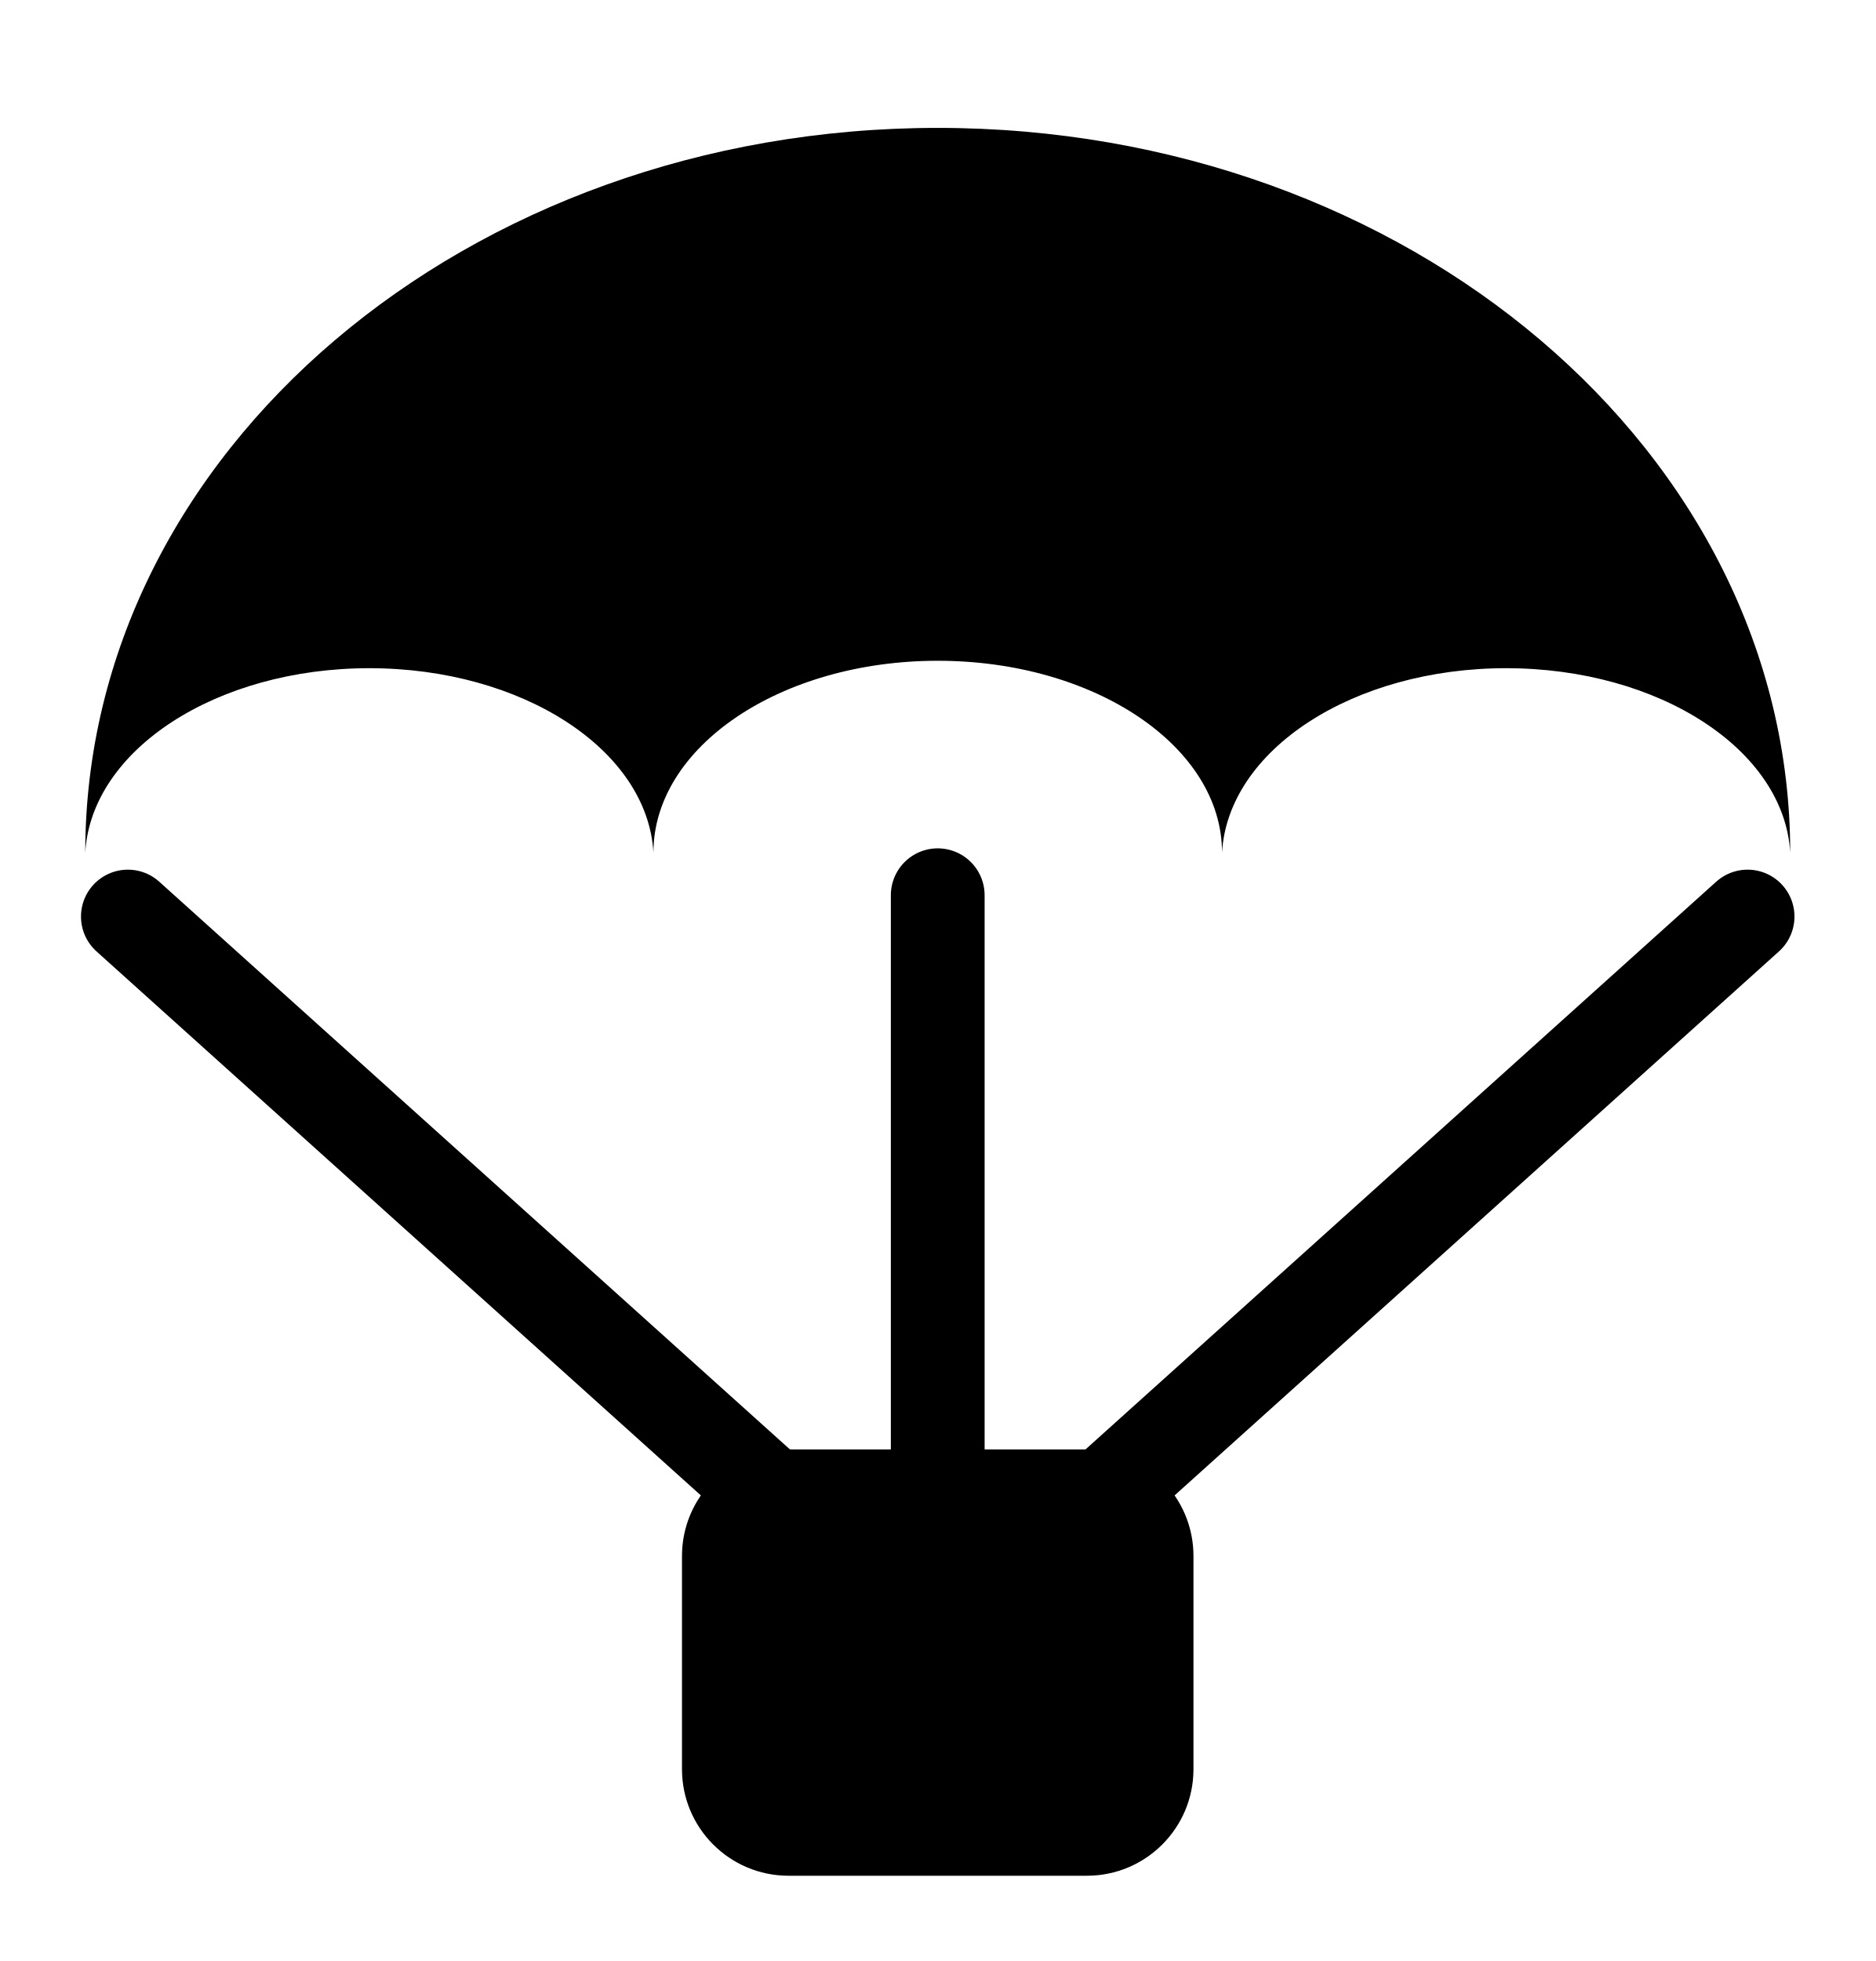
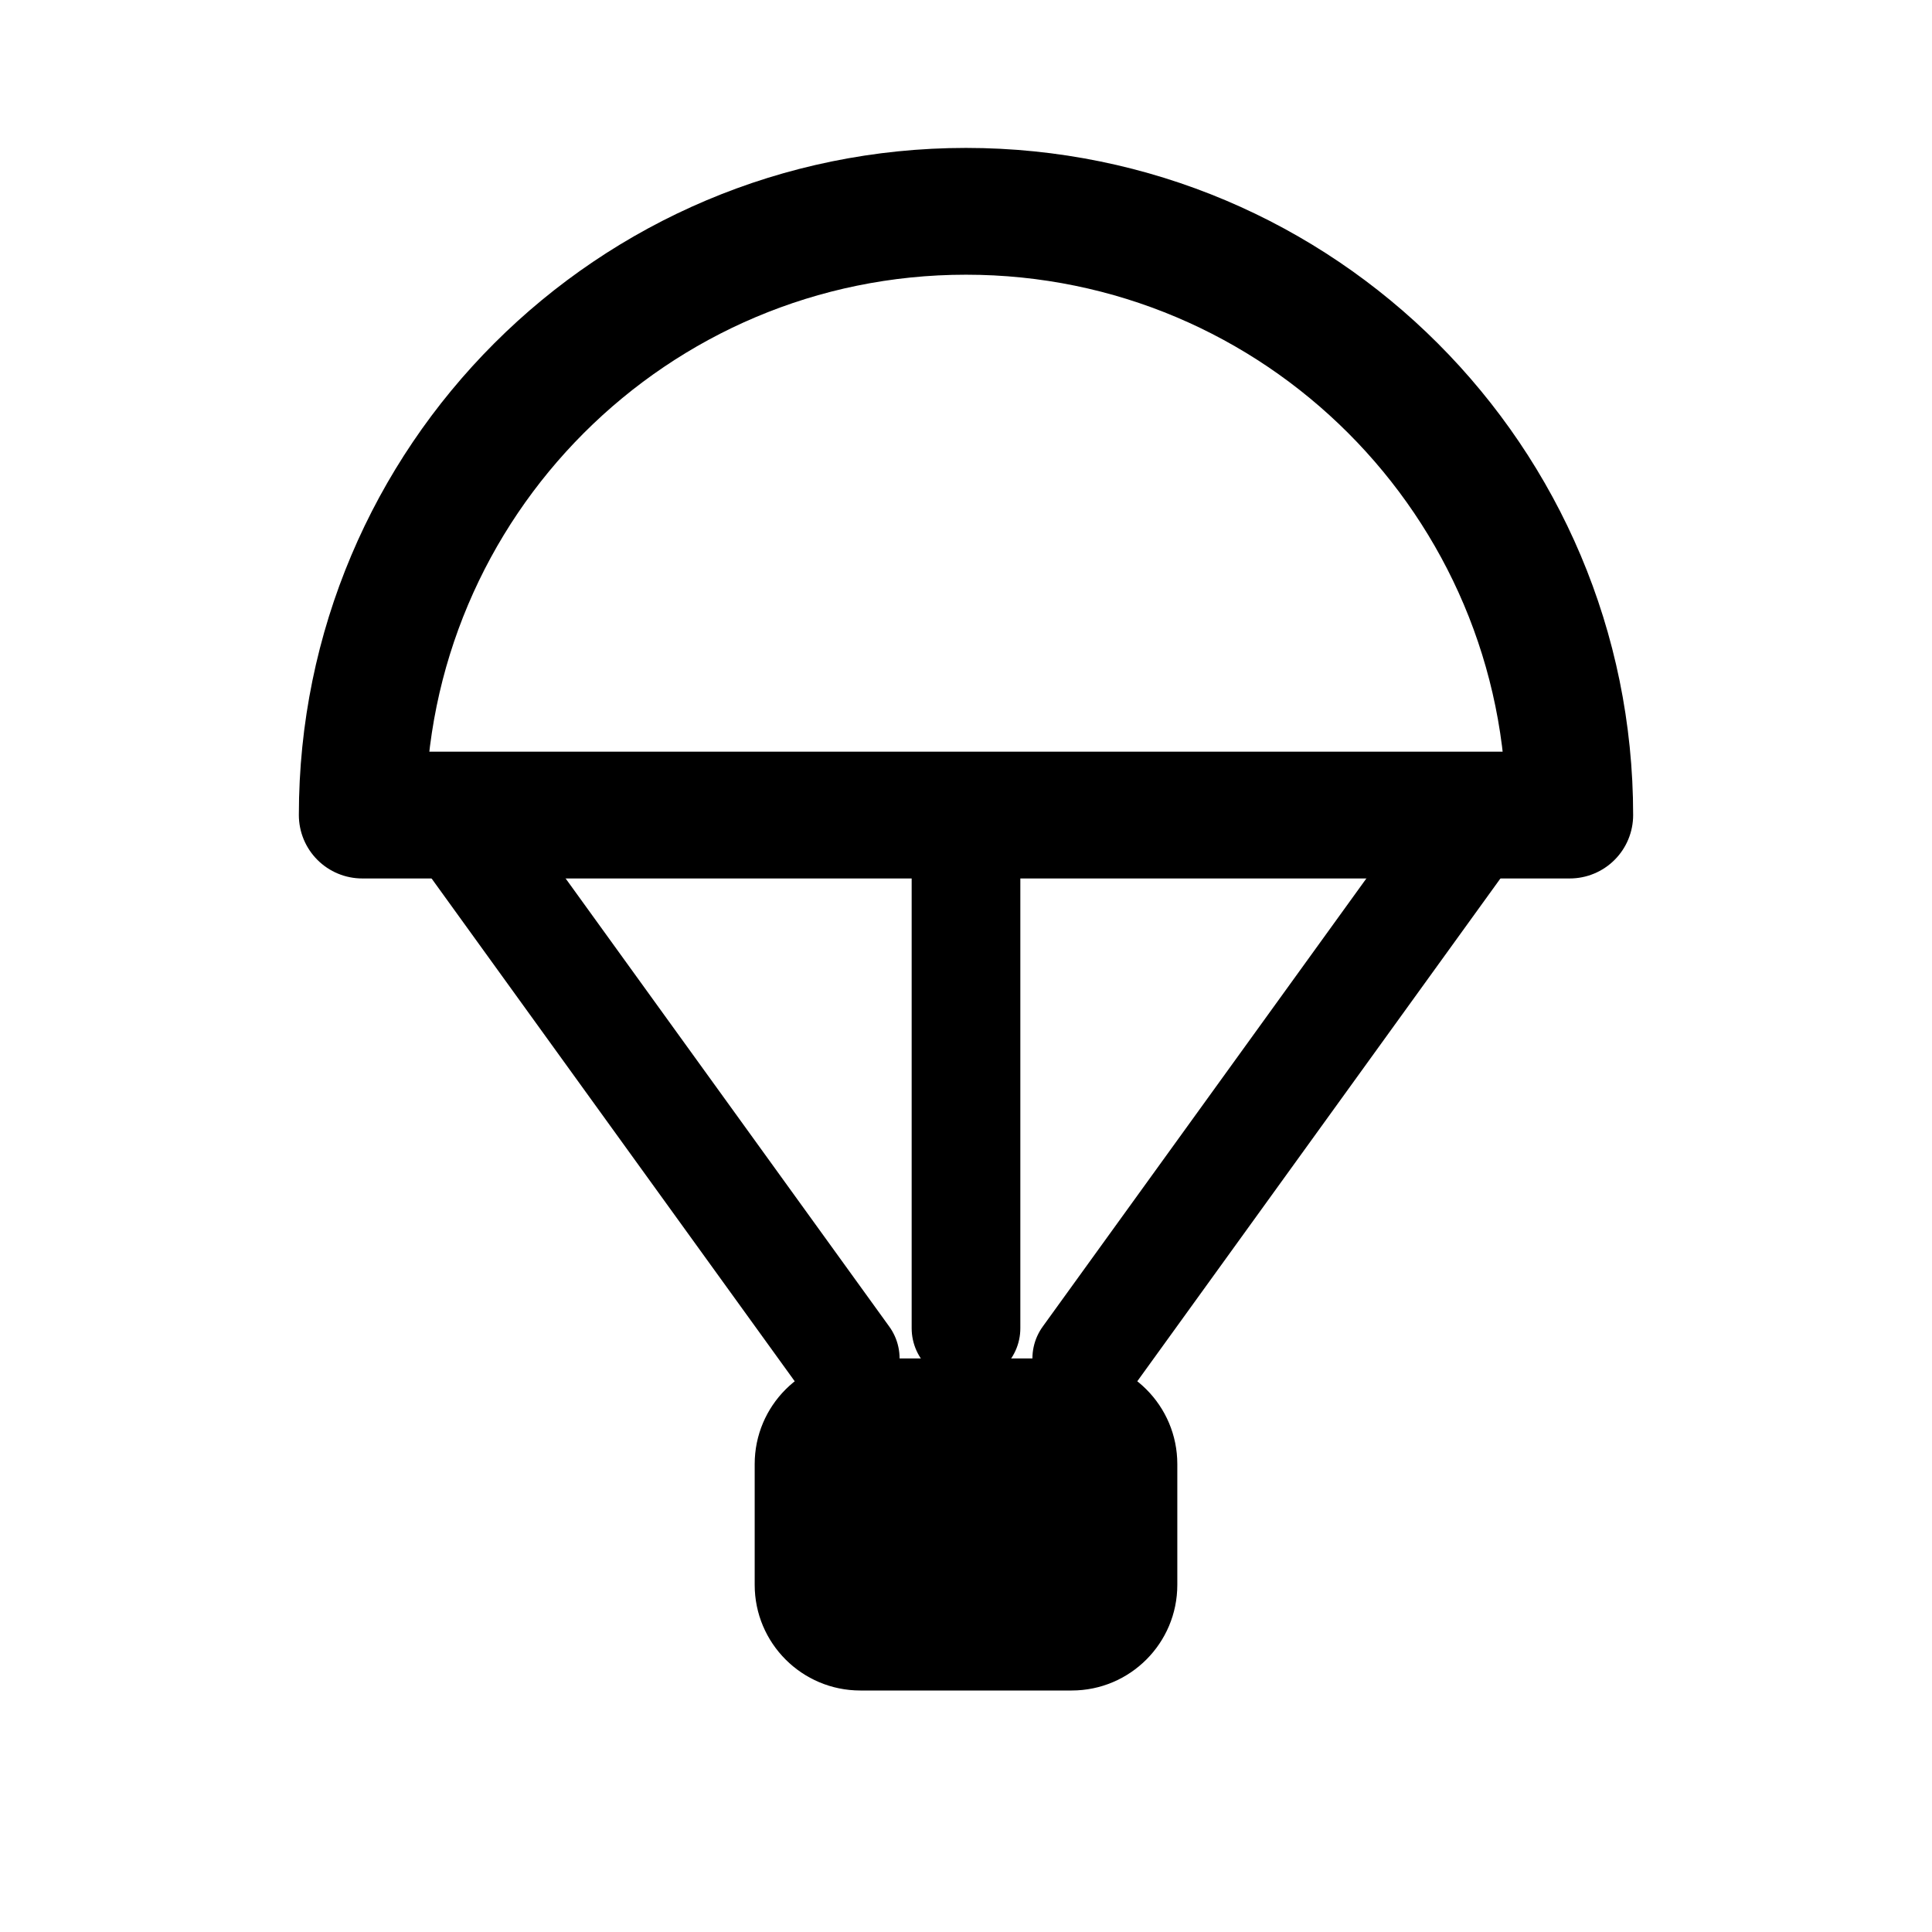
- <svg xmlns="http://www.w3.org/2000/svg" viewBox="10 9 44 46" fill="none">
-   <path d="M12 29a20 17 0 0 1 40 0a6.67 4.5 0 0 0-13.33 0a6.67 4.5 0 0 0-13.34 0A6.67 4.5 0 0 0 12 29Z" fill="currentColor" />
-   <path d="M13 30.5 28 44M32 30v14M51 30.5 36 44" stroke="currentColor" stroke-width="2.2" stroke-linecap="round" />
-   <rect x="26" y="43" width="12" height="10" rx="2.5" fill="currentColor" />
+ <svg xmlns="http://www.w3.org/2000/svg" viewBox="0 0 64 64" fill="none">
+   <path d="M12 27C12 15.954 20.954 7 32 7s20 8.954 20 20H12Z" stroke="currentColor" stroke-width="4.2" stroke-linecap="round" stroke-linejoin="round" />
+   <path d="M15 27L28 45M49 27L36 45M32 27v17" stroke="currentColor" stroke-width="3.6" stroke-linecap="round" />
+   <rect x="25" y="45" width="14" height="11" rx="3.5" fill="currentColor" />
</svg>
